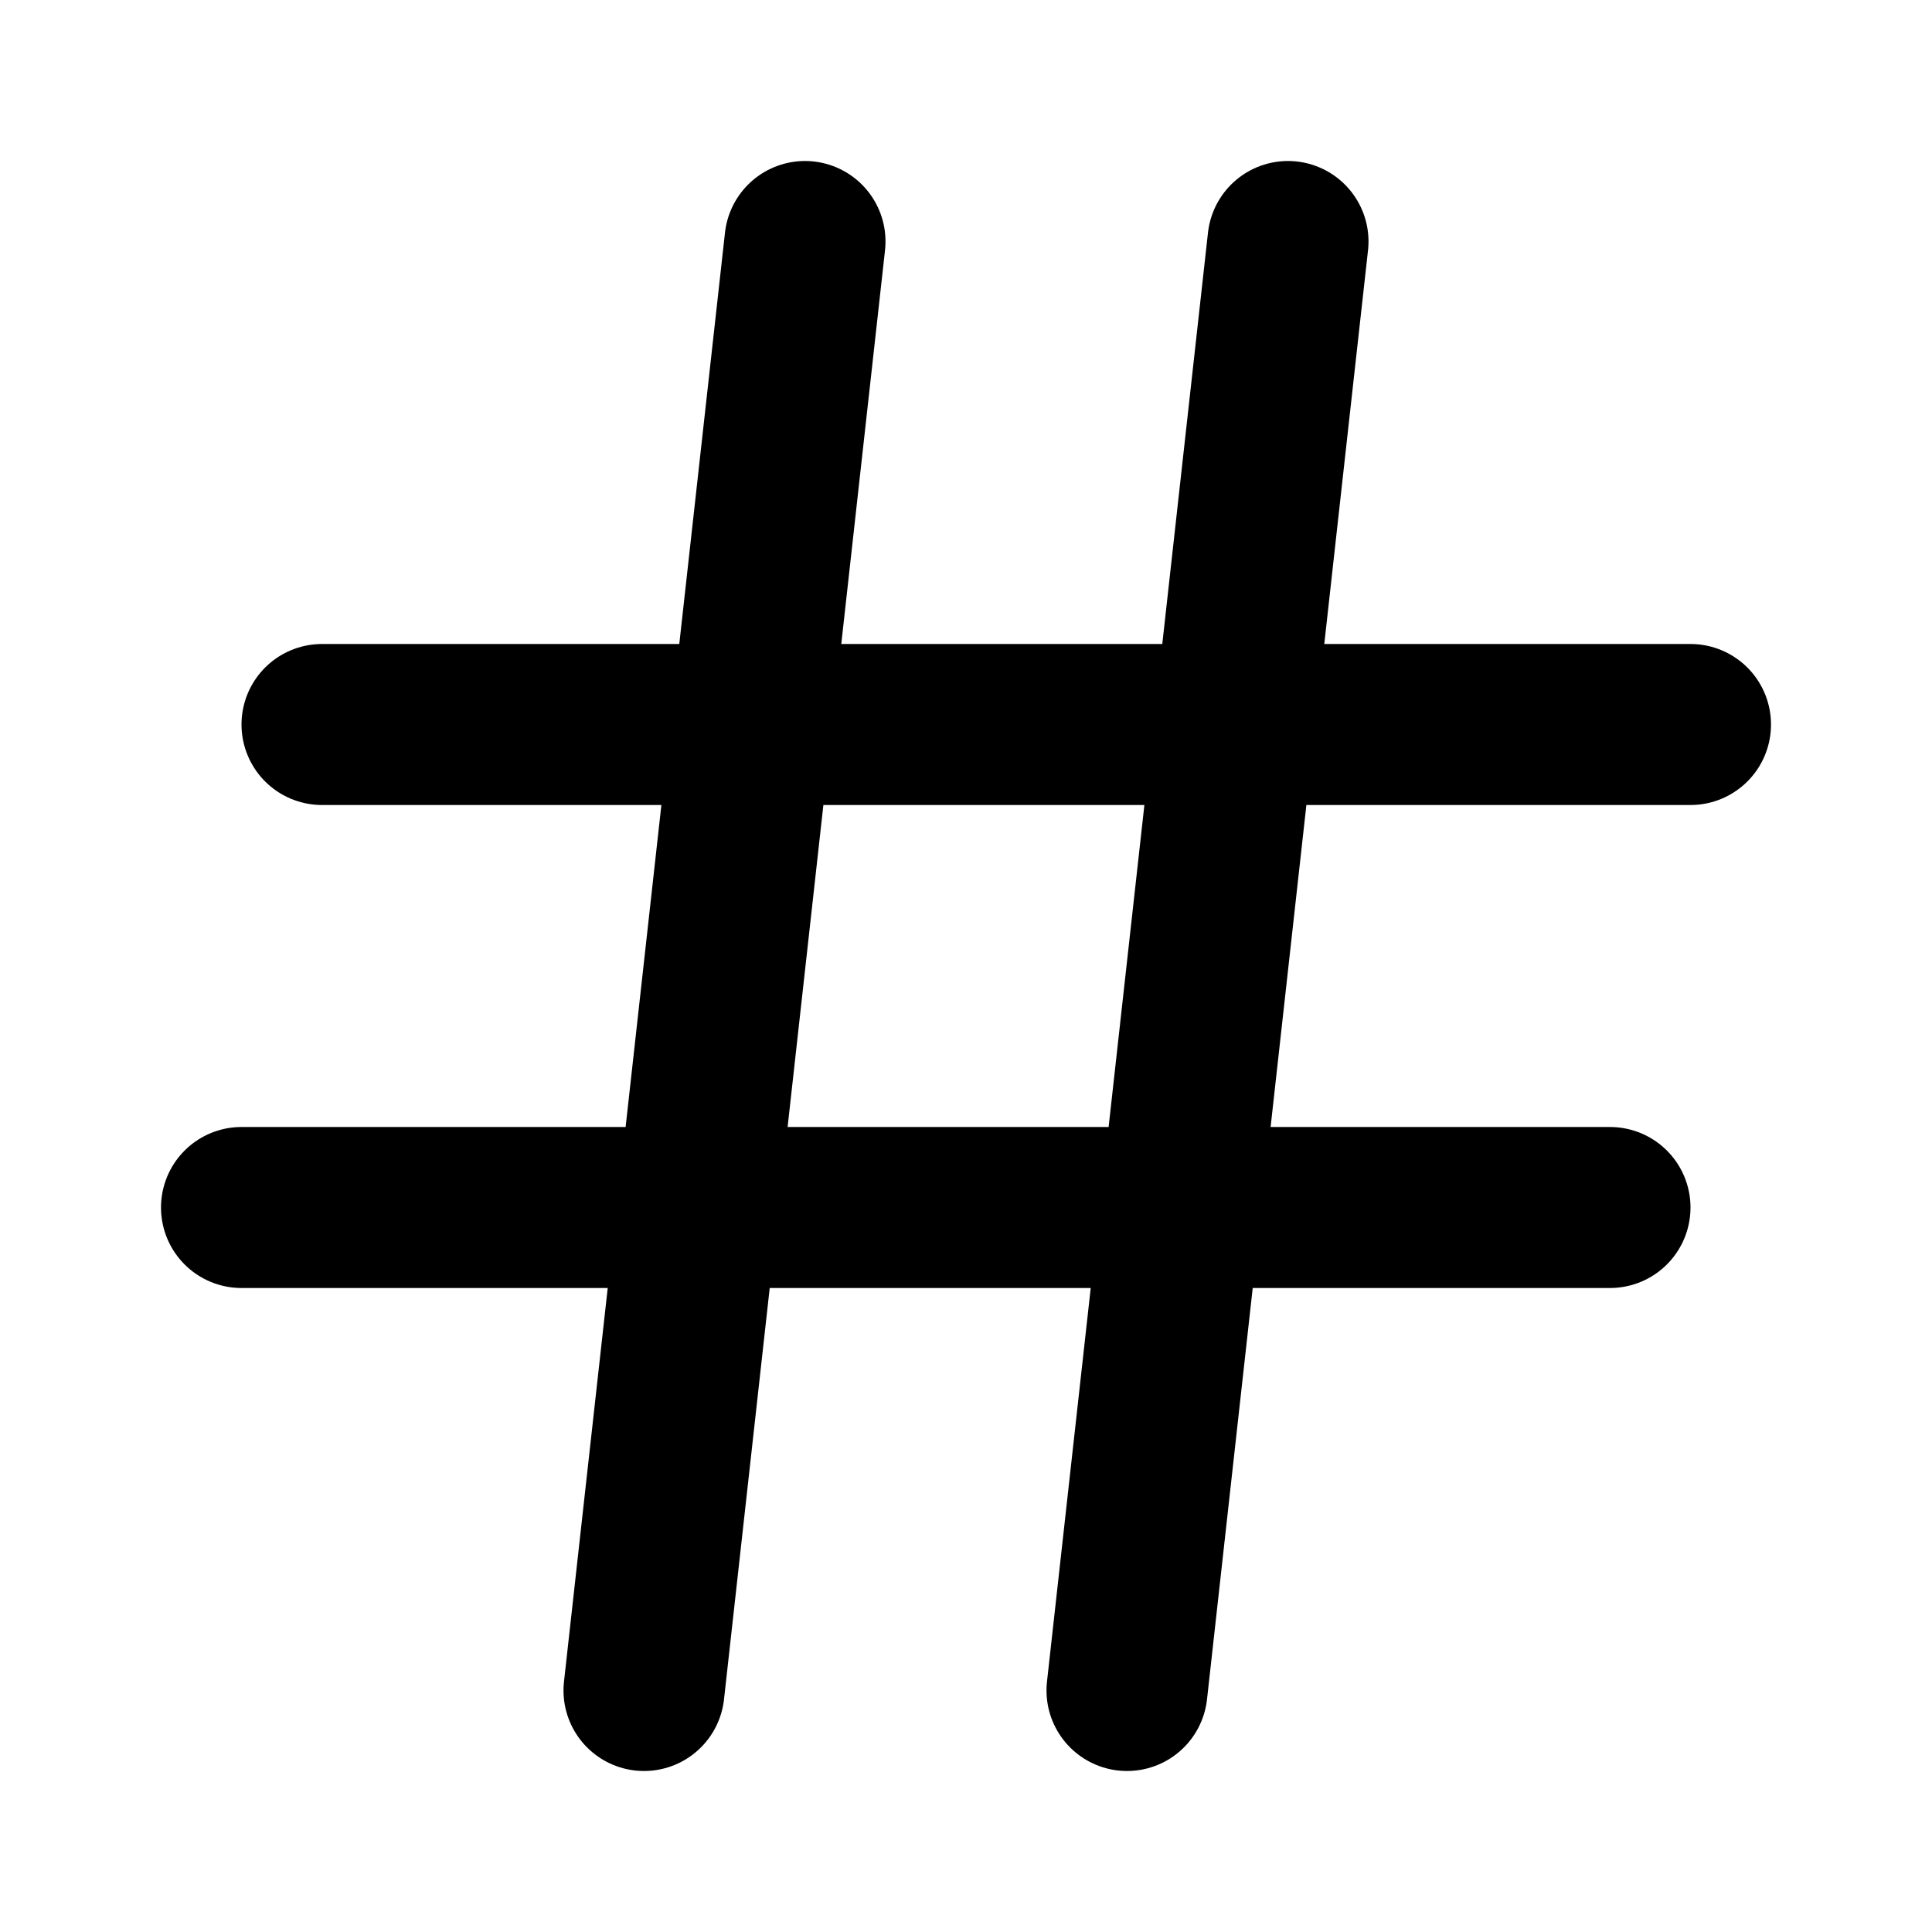
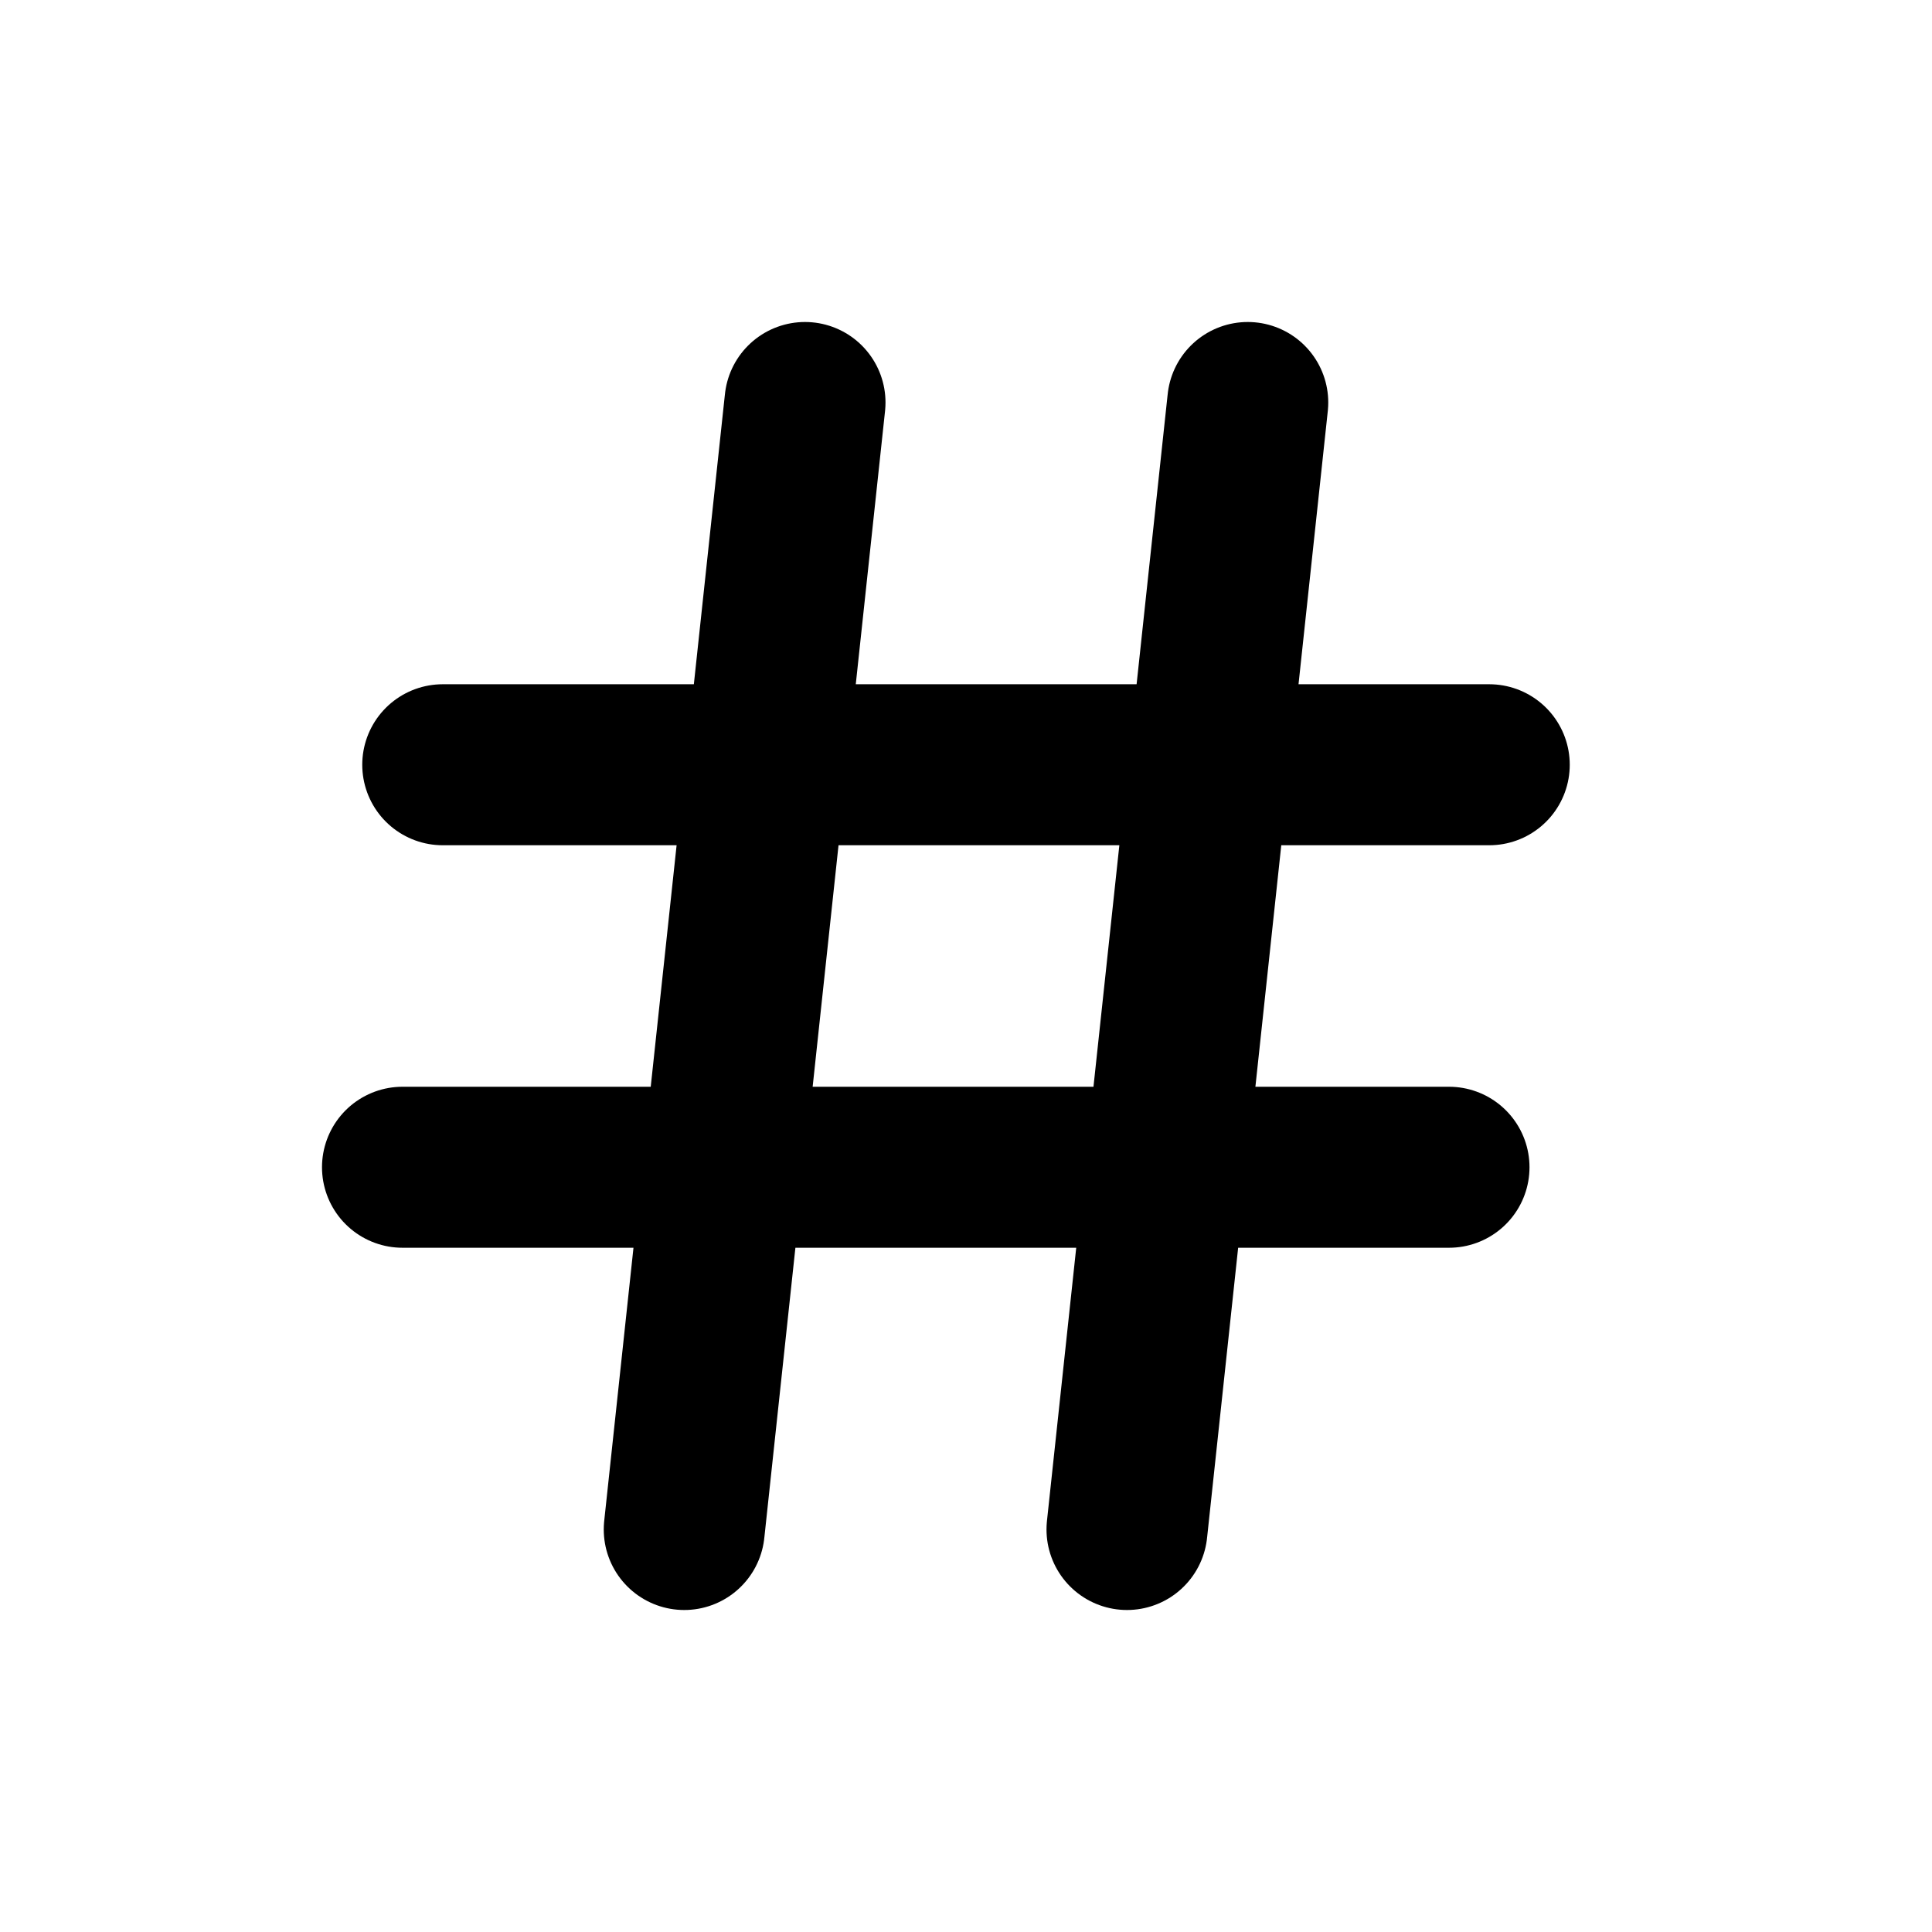
<svg xmlns="http://www.w3.org/2000/svg" viewBox="0 0 24 24">
-   <path fill="none" stroke="currentColor" stroke-linecap="round" stroke-linejoin="round" stroke-width="2" d="M10 3L8 21M16 3l-2 18M4 9h17M3 15h17" />
+   <path fill="none" stroke="currentColor" stroke-linecap="round" stroke-linejoin="round" stroke-width="2" d="M10 5L8.5 19M15.5 5L14 19M5.5 9.5h13M5 14.5h13" />
</svg>
